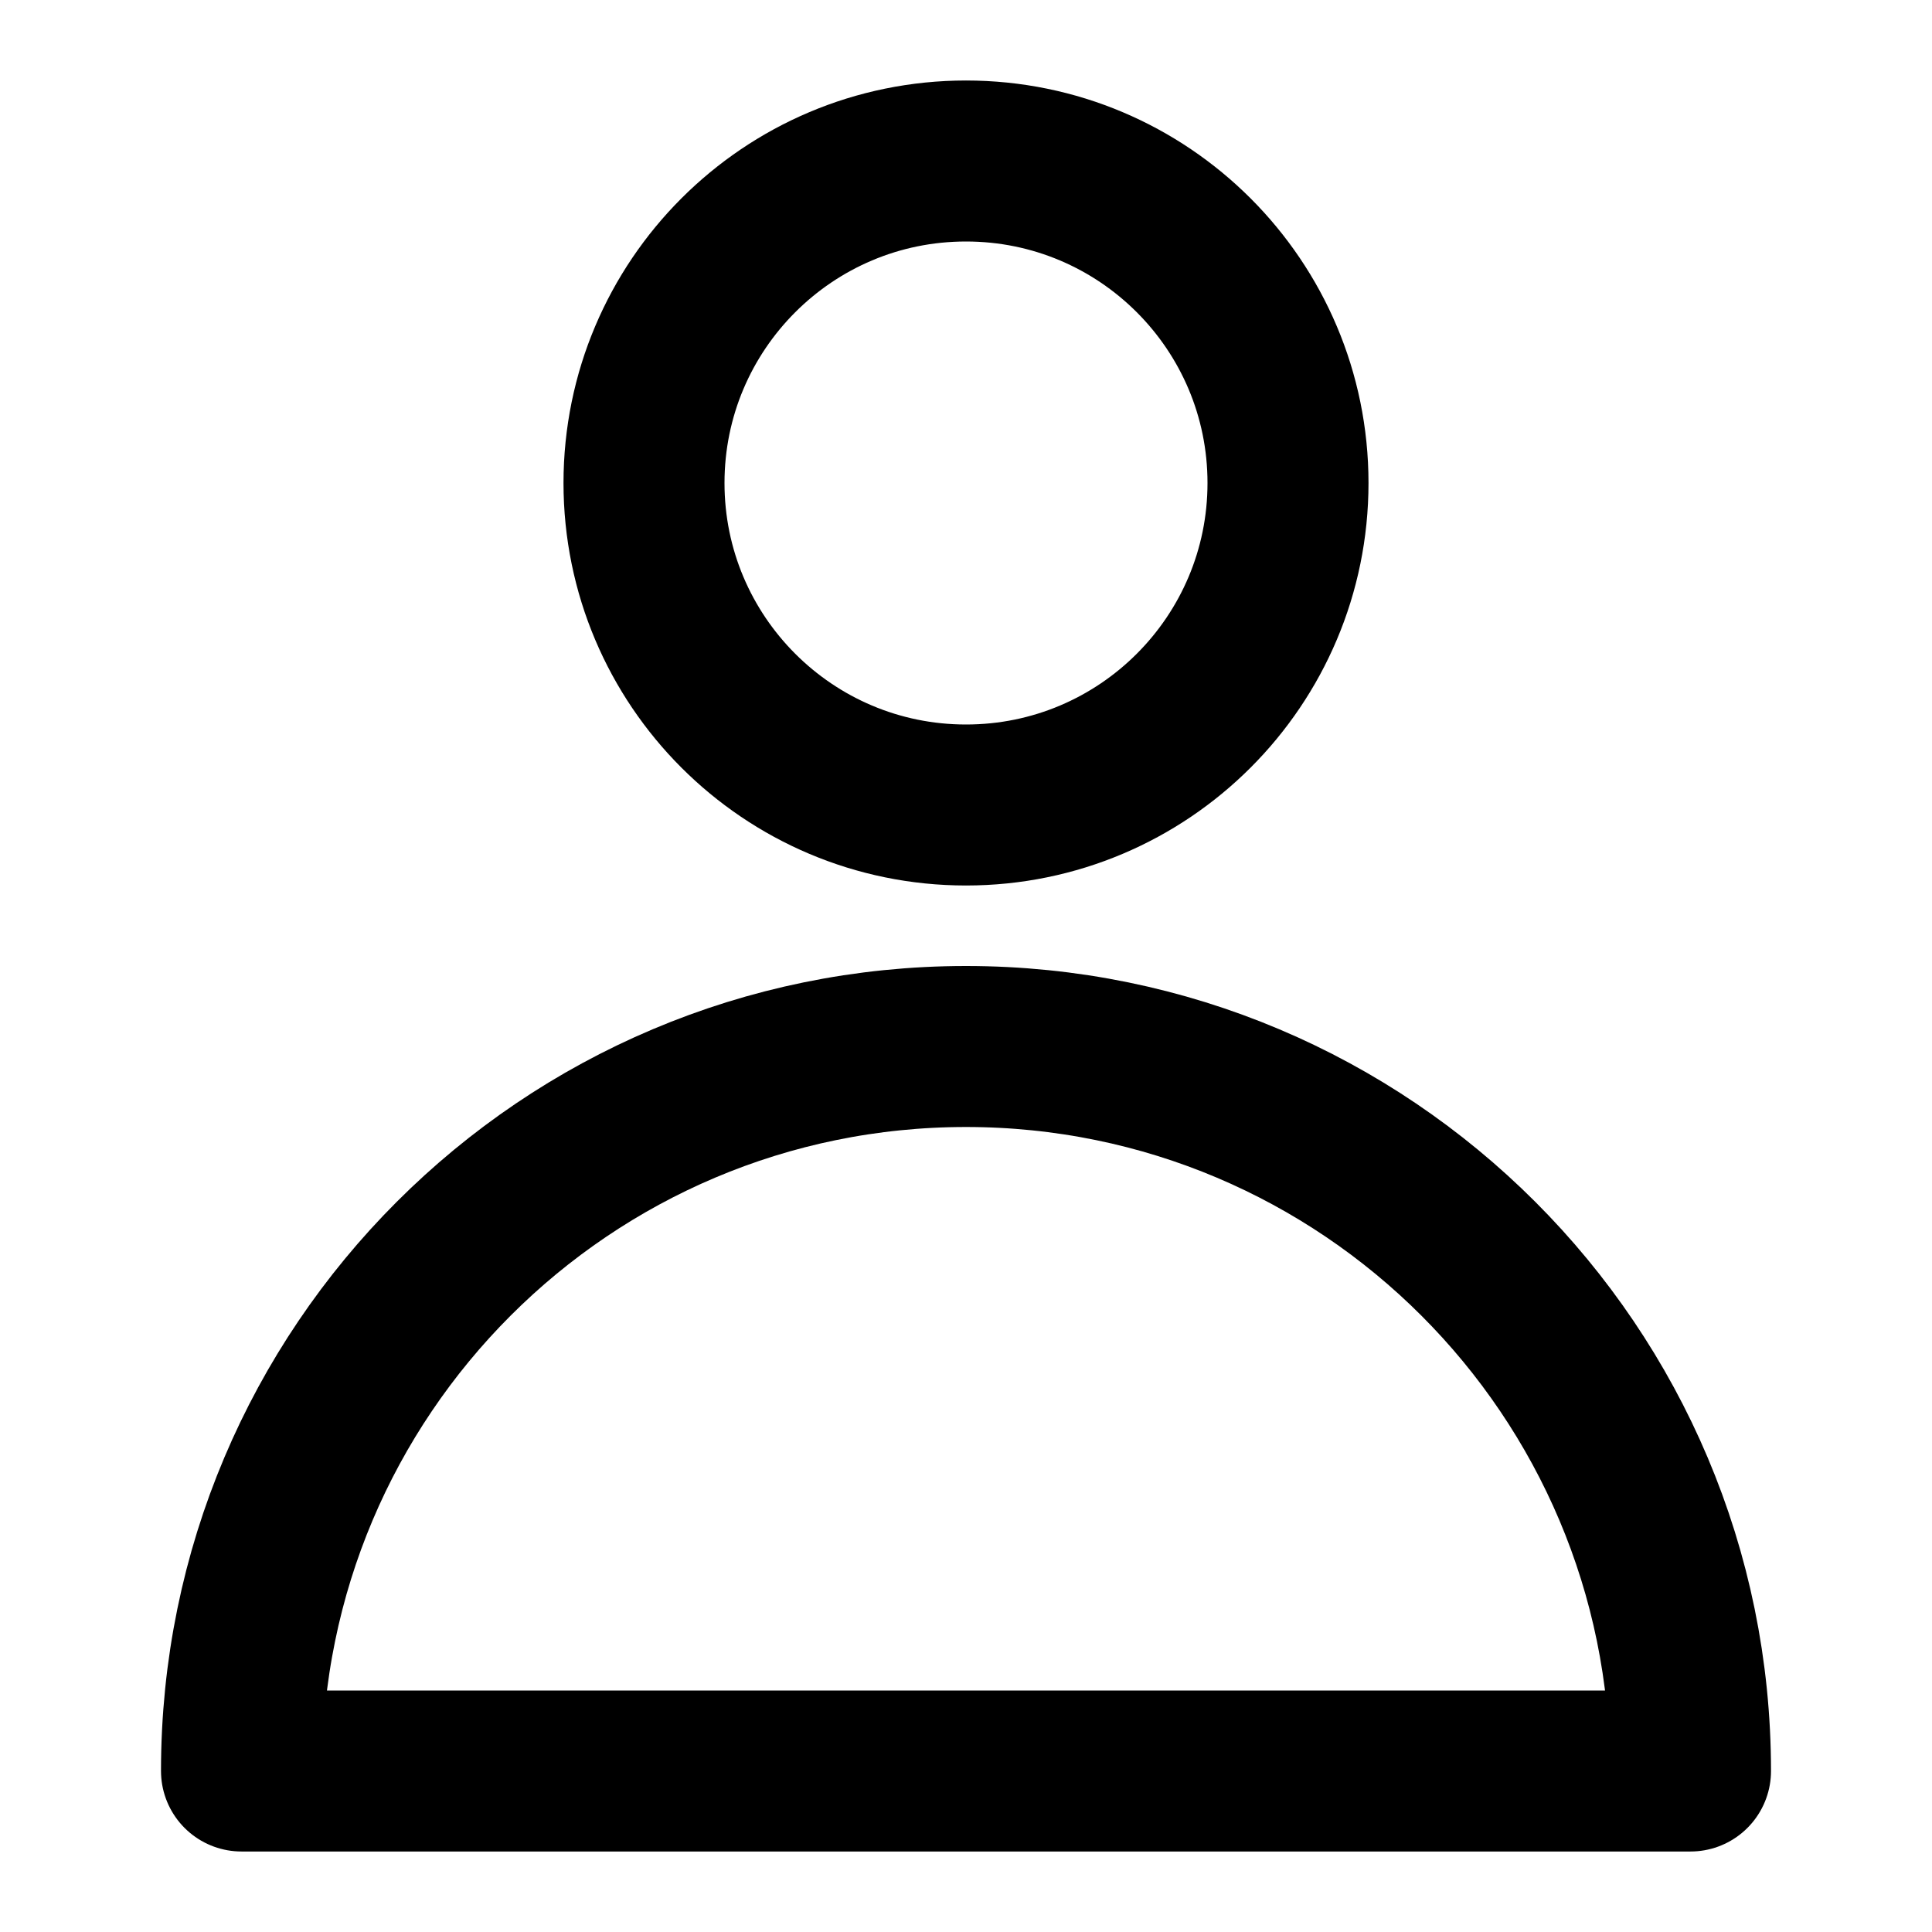
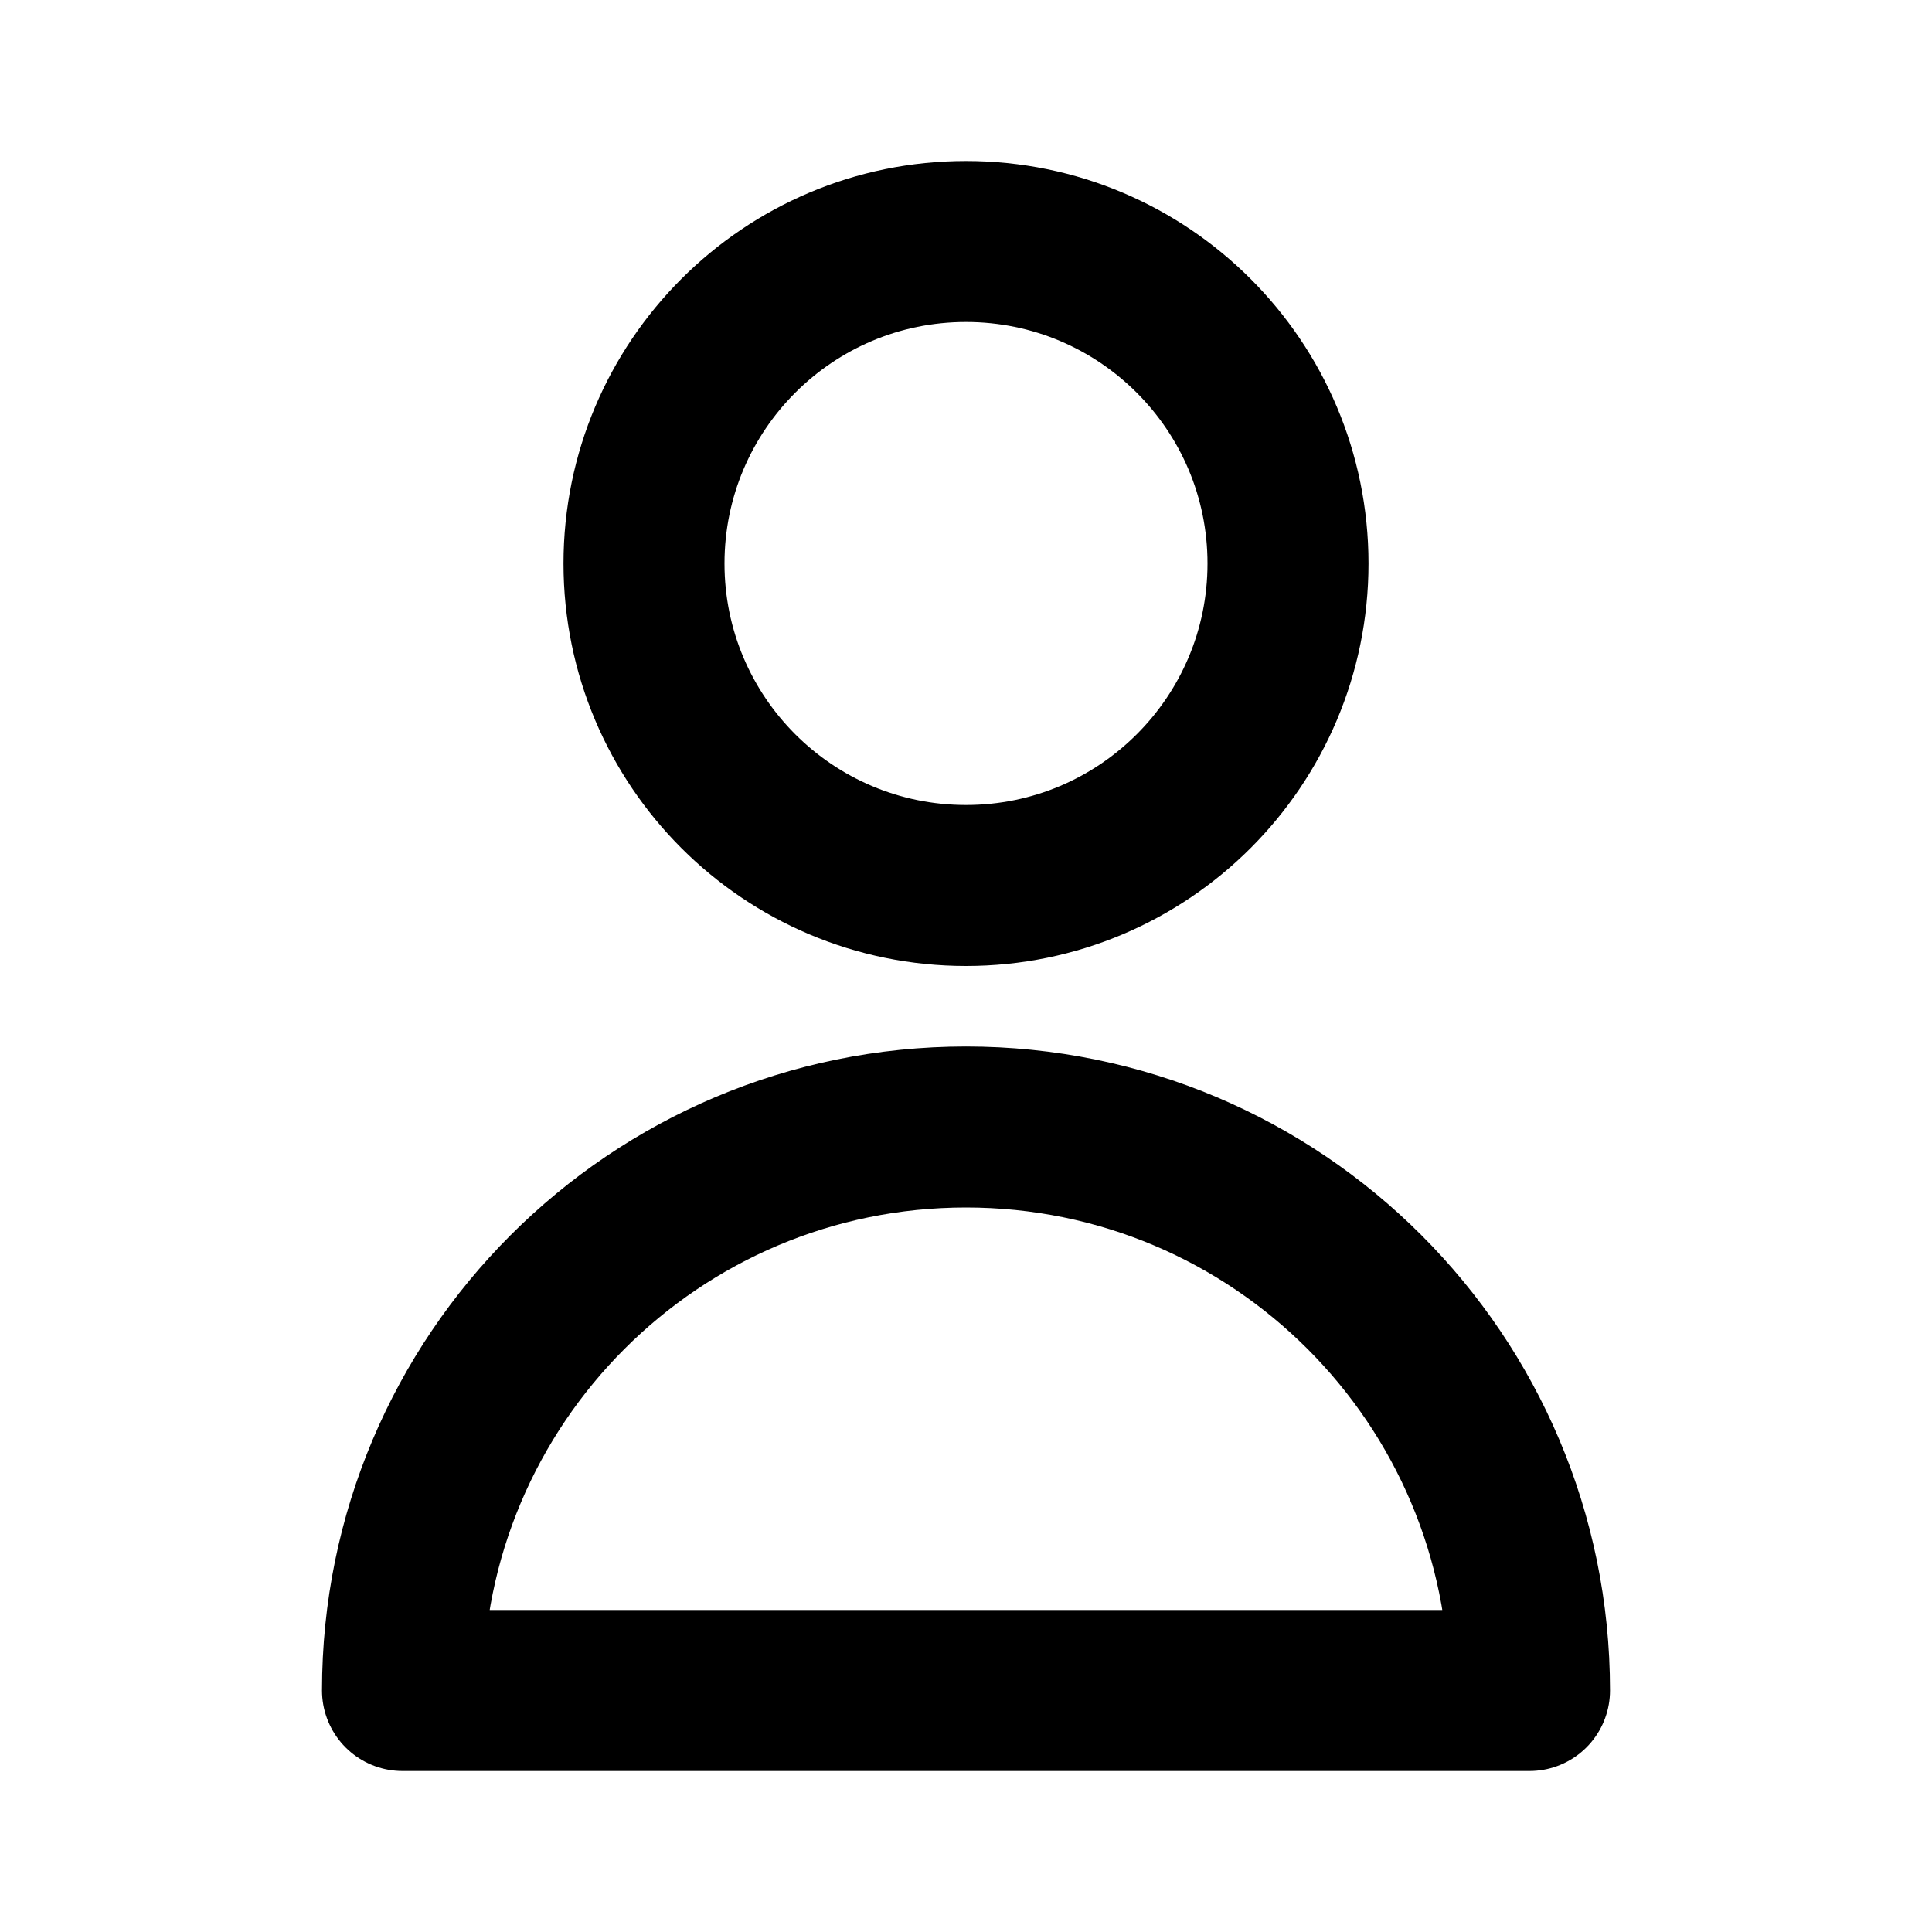
- <svg xmlns="http://www.w3.org/2000/svg" width="512" height="512" viewBox="0 0 24 24" fill="#000000">
-   <g fill="none" stroke="#000000" stroke-linecap="round" stroke-linejoin="round" stroke-width="2">
-     <circle cx="12" cy="6" r="4" />
-     <path d="M21 22a1 1 0 0 0-18 0Z" />
-   </g>
+ <svg xmlns="http://www.w3.org/2000/svg" width="800px" height="800px" viewBox="0 0 24 24" fill="none">
+   <path d="M16 7C16 9.209 14.209 11 12 11C9.791 11 8 9.209 8 7C8 4.791 9.791 3 12 3C14.209 3 16 4.791 16 7Z" stroke="#000000" stroke-width="2" stroke-linecap="round" stroke-linejoin="round" />
+   <path d="M12 14C8.134 14 5 17.134 5 21H19C19 17.134 15.866 14 12 14Z" stroke="#000000" stroke-width="2" stroke-linecap="round" stroke-linejoin="round" />
</svg>
